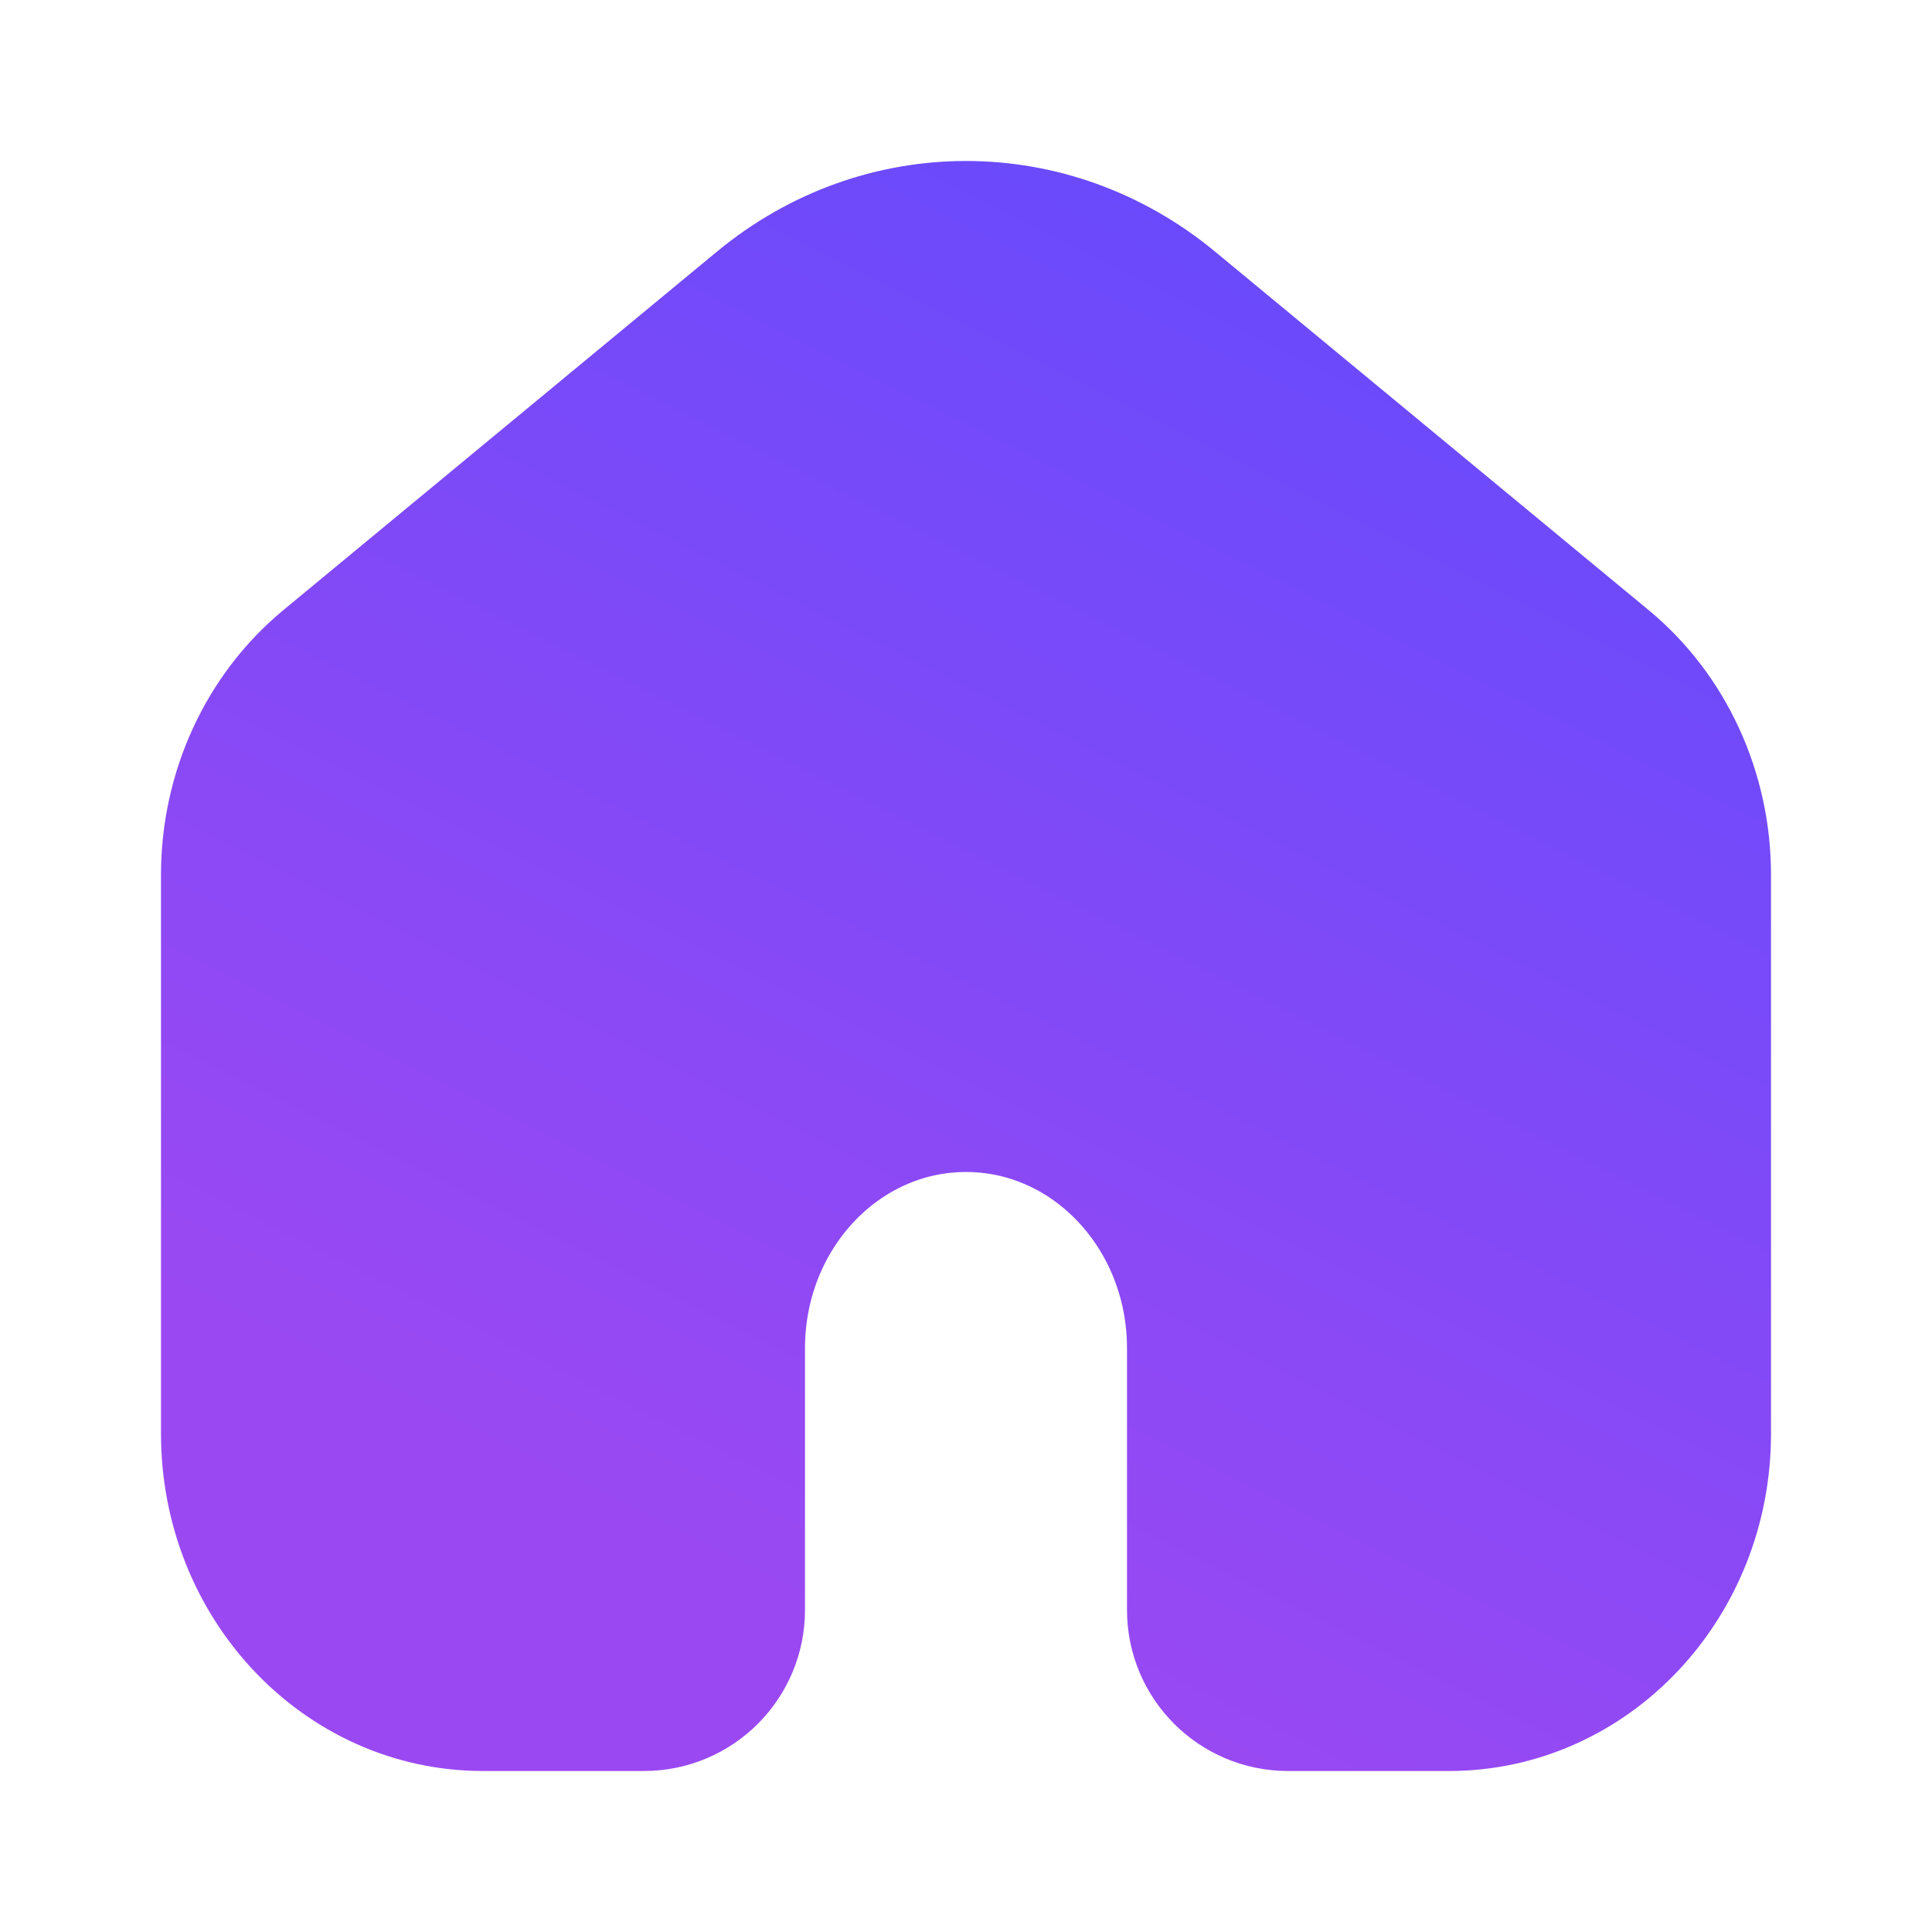
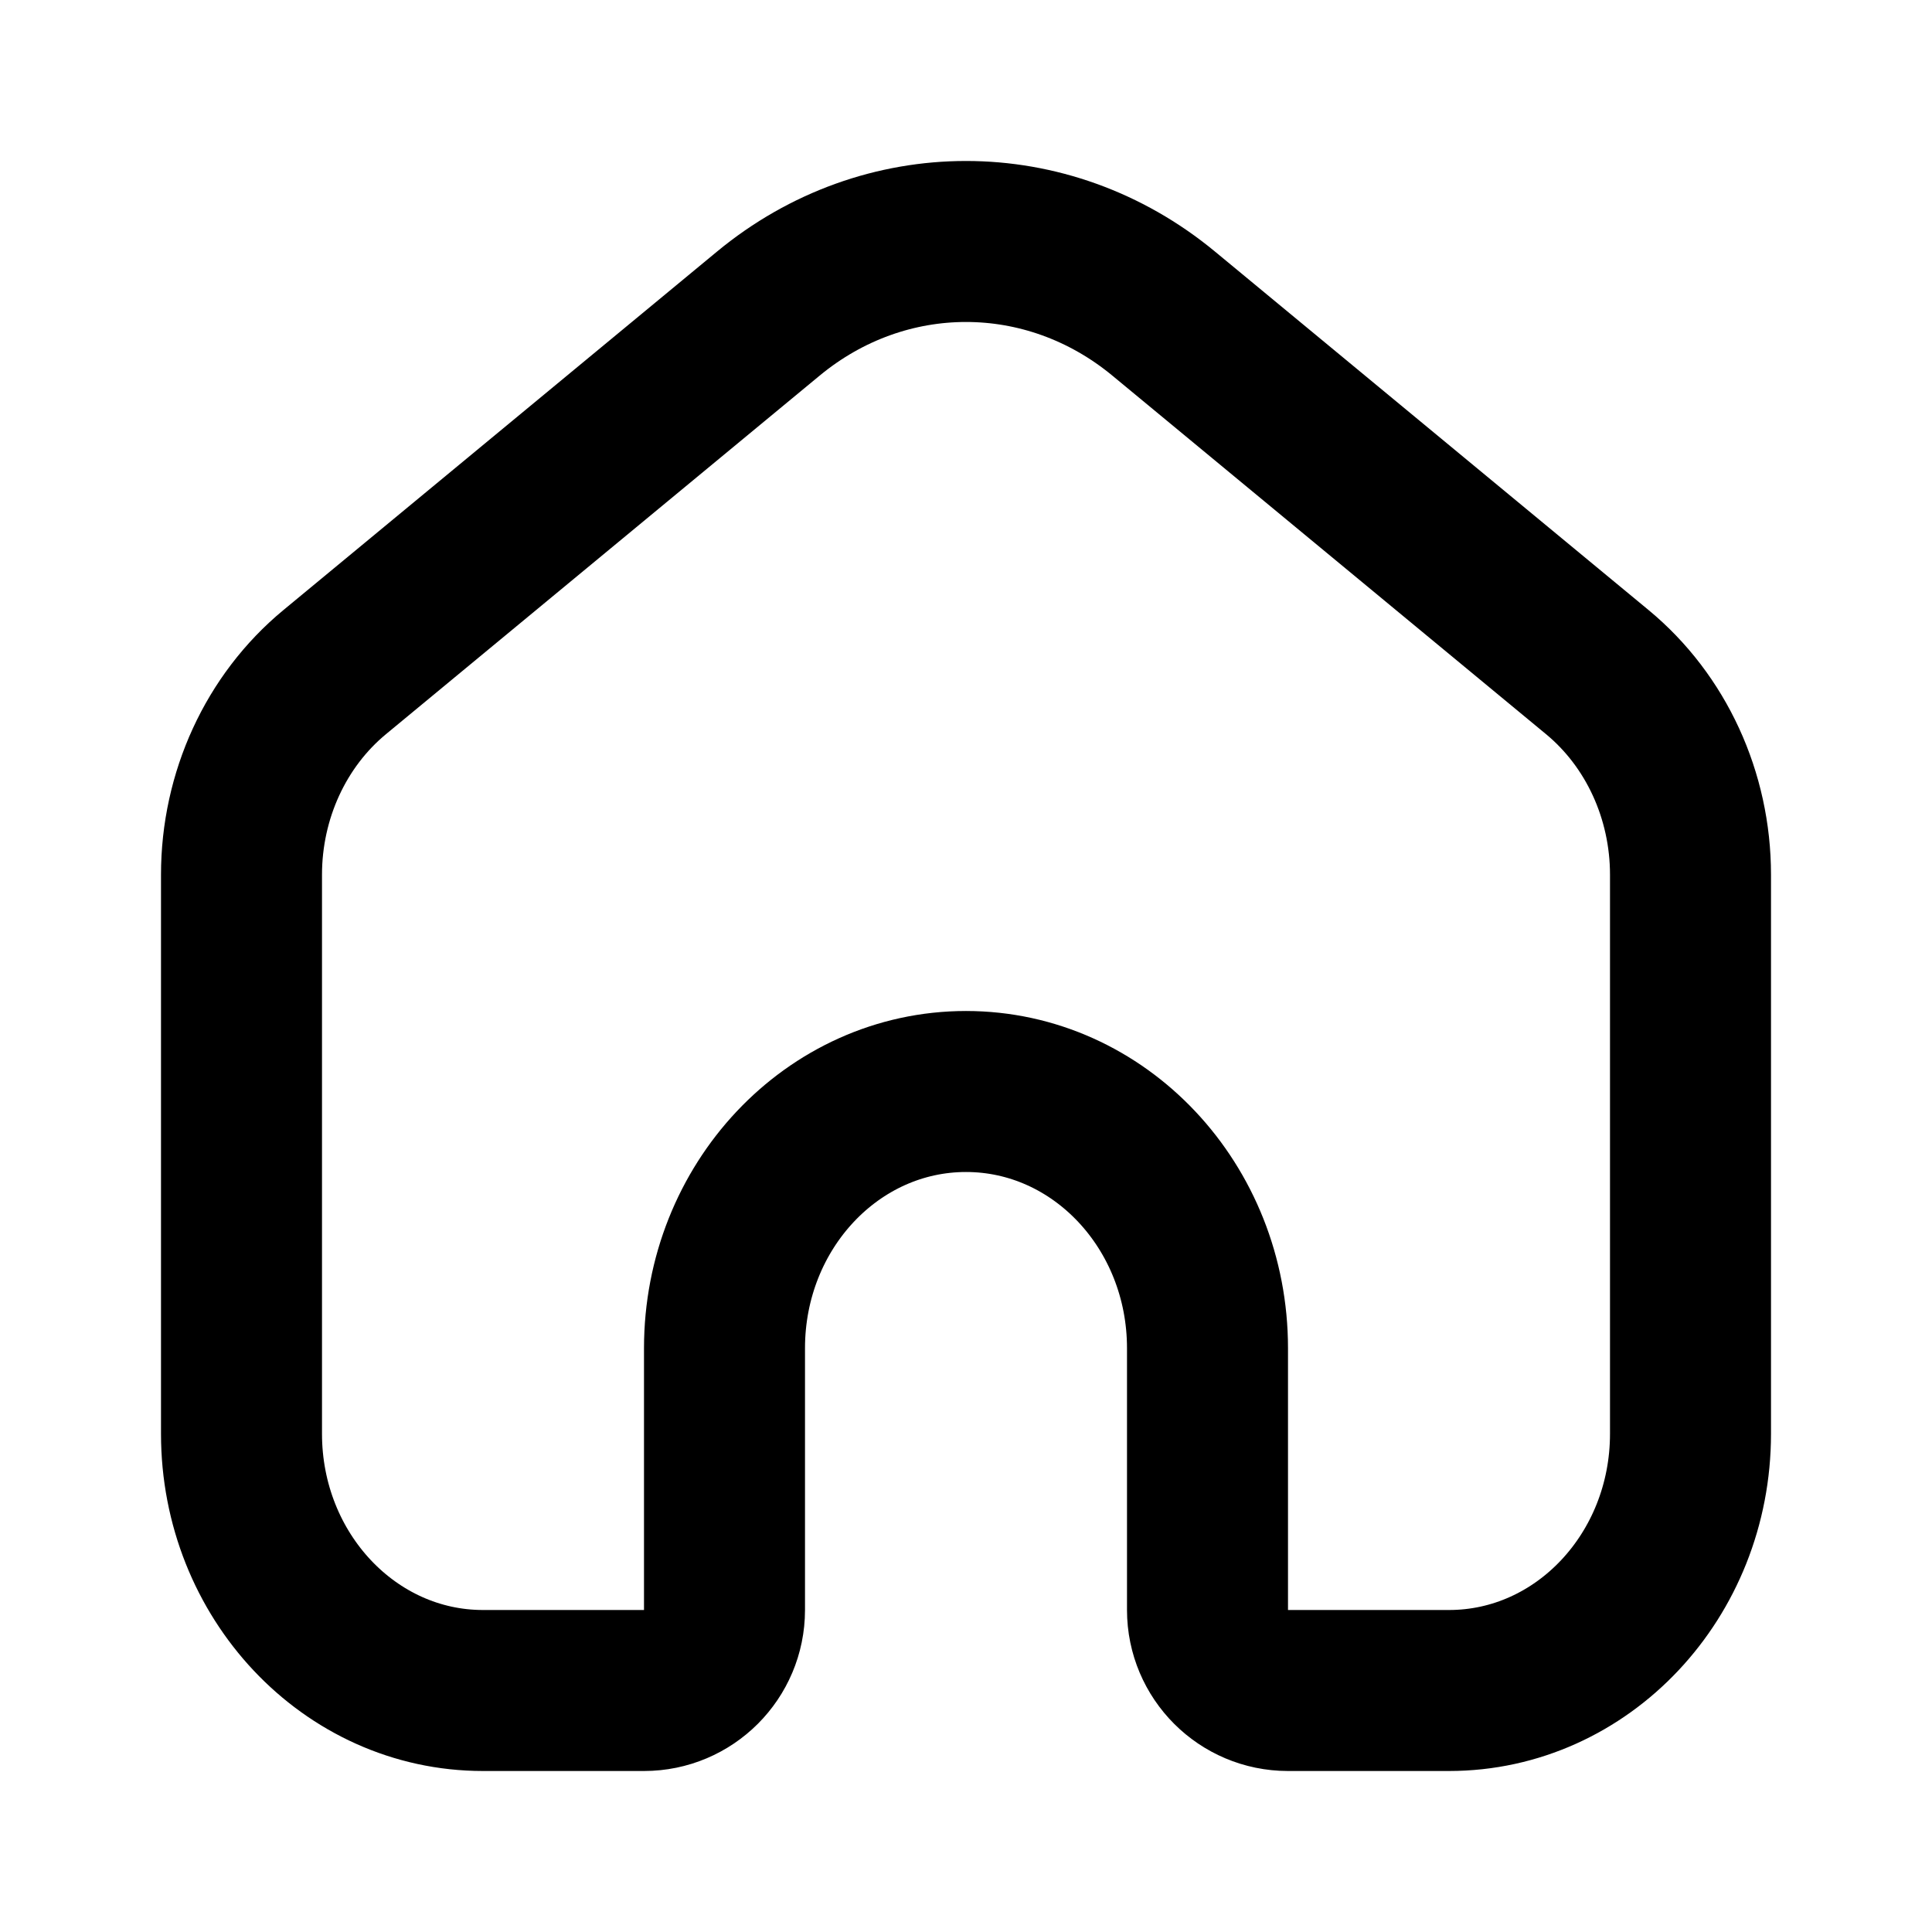
<svg width="800px" height="800px" viewBox="0 0 24 24">
  <g id="SVGRepo_bgCarrier" stroke-width="0" />
  <g id="SVGRepo_tracerCarrier" stroke-linecap="round" stroke-linejoin="round" />
  <g id="SVGRepo_iconCarrier">
-     <path d="M21 17.811V10.866C21 9.882 20.573 8.953 19.842 8.349L14.456 3.896C13.011 2.701 10.989 2.701 9.544 3.896L4.158 8.349C3.427 8.953 3 9.882 3 10.866V17.811C3 19.572 4.343 21 6 21H8C8.552 21 9 20.552 9 20V16.748C9 14.986 10.343 13.559 12 13.559C13.657 13.559 15 14.986 15 16.748V20C15 20.552 15.448 21 16 21H18C19.657 21 21 19.572 21 17.811Z" stroke="url(#gradient)" stroke-width="2" fill="url(#gradient)" />
+     <path d="M21 17.811V10.866C21 9.882 20.573 8.953 19.842 8.349L14.456 3.896C13.011 2.701 10.989 2.701 9.544 3.896L4.158 8.349C3.427 8.953 3 9.882 3 10.866V17.811C3 19.572 4.343 21 6 21H8C8.552 21 9 20.552 9 20V16.748C9 14.986 10.343 13.559 12 13.559C13.657 13.559 15 14.986 15 16.748V20C15 20.552 15.448 21 16 21H18C19.657 21 21 19.572 21 17.811Z" stroke="#000" stroke-width="2" fill="none" />
  </g>
-   <defs>
-     <linearGradient id="gradient" x1="100%" y1="0%" x2="50%" y2="100%">
-       <stop offset="0%" stop-color="#634AFD" />
-       <stop offset="100%" stop-color="#9A49F2" />
-     </linearGradient>
-   </defs>
</svg>
